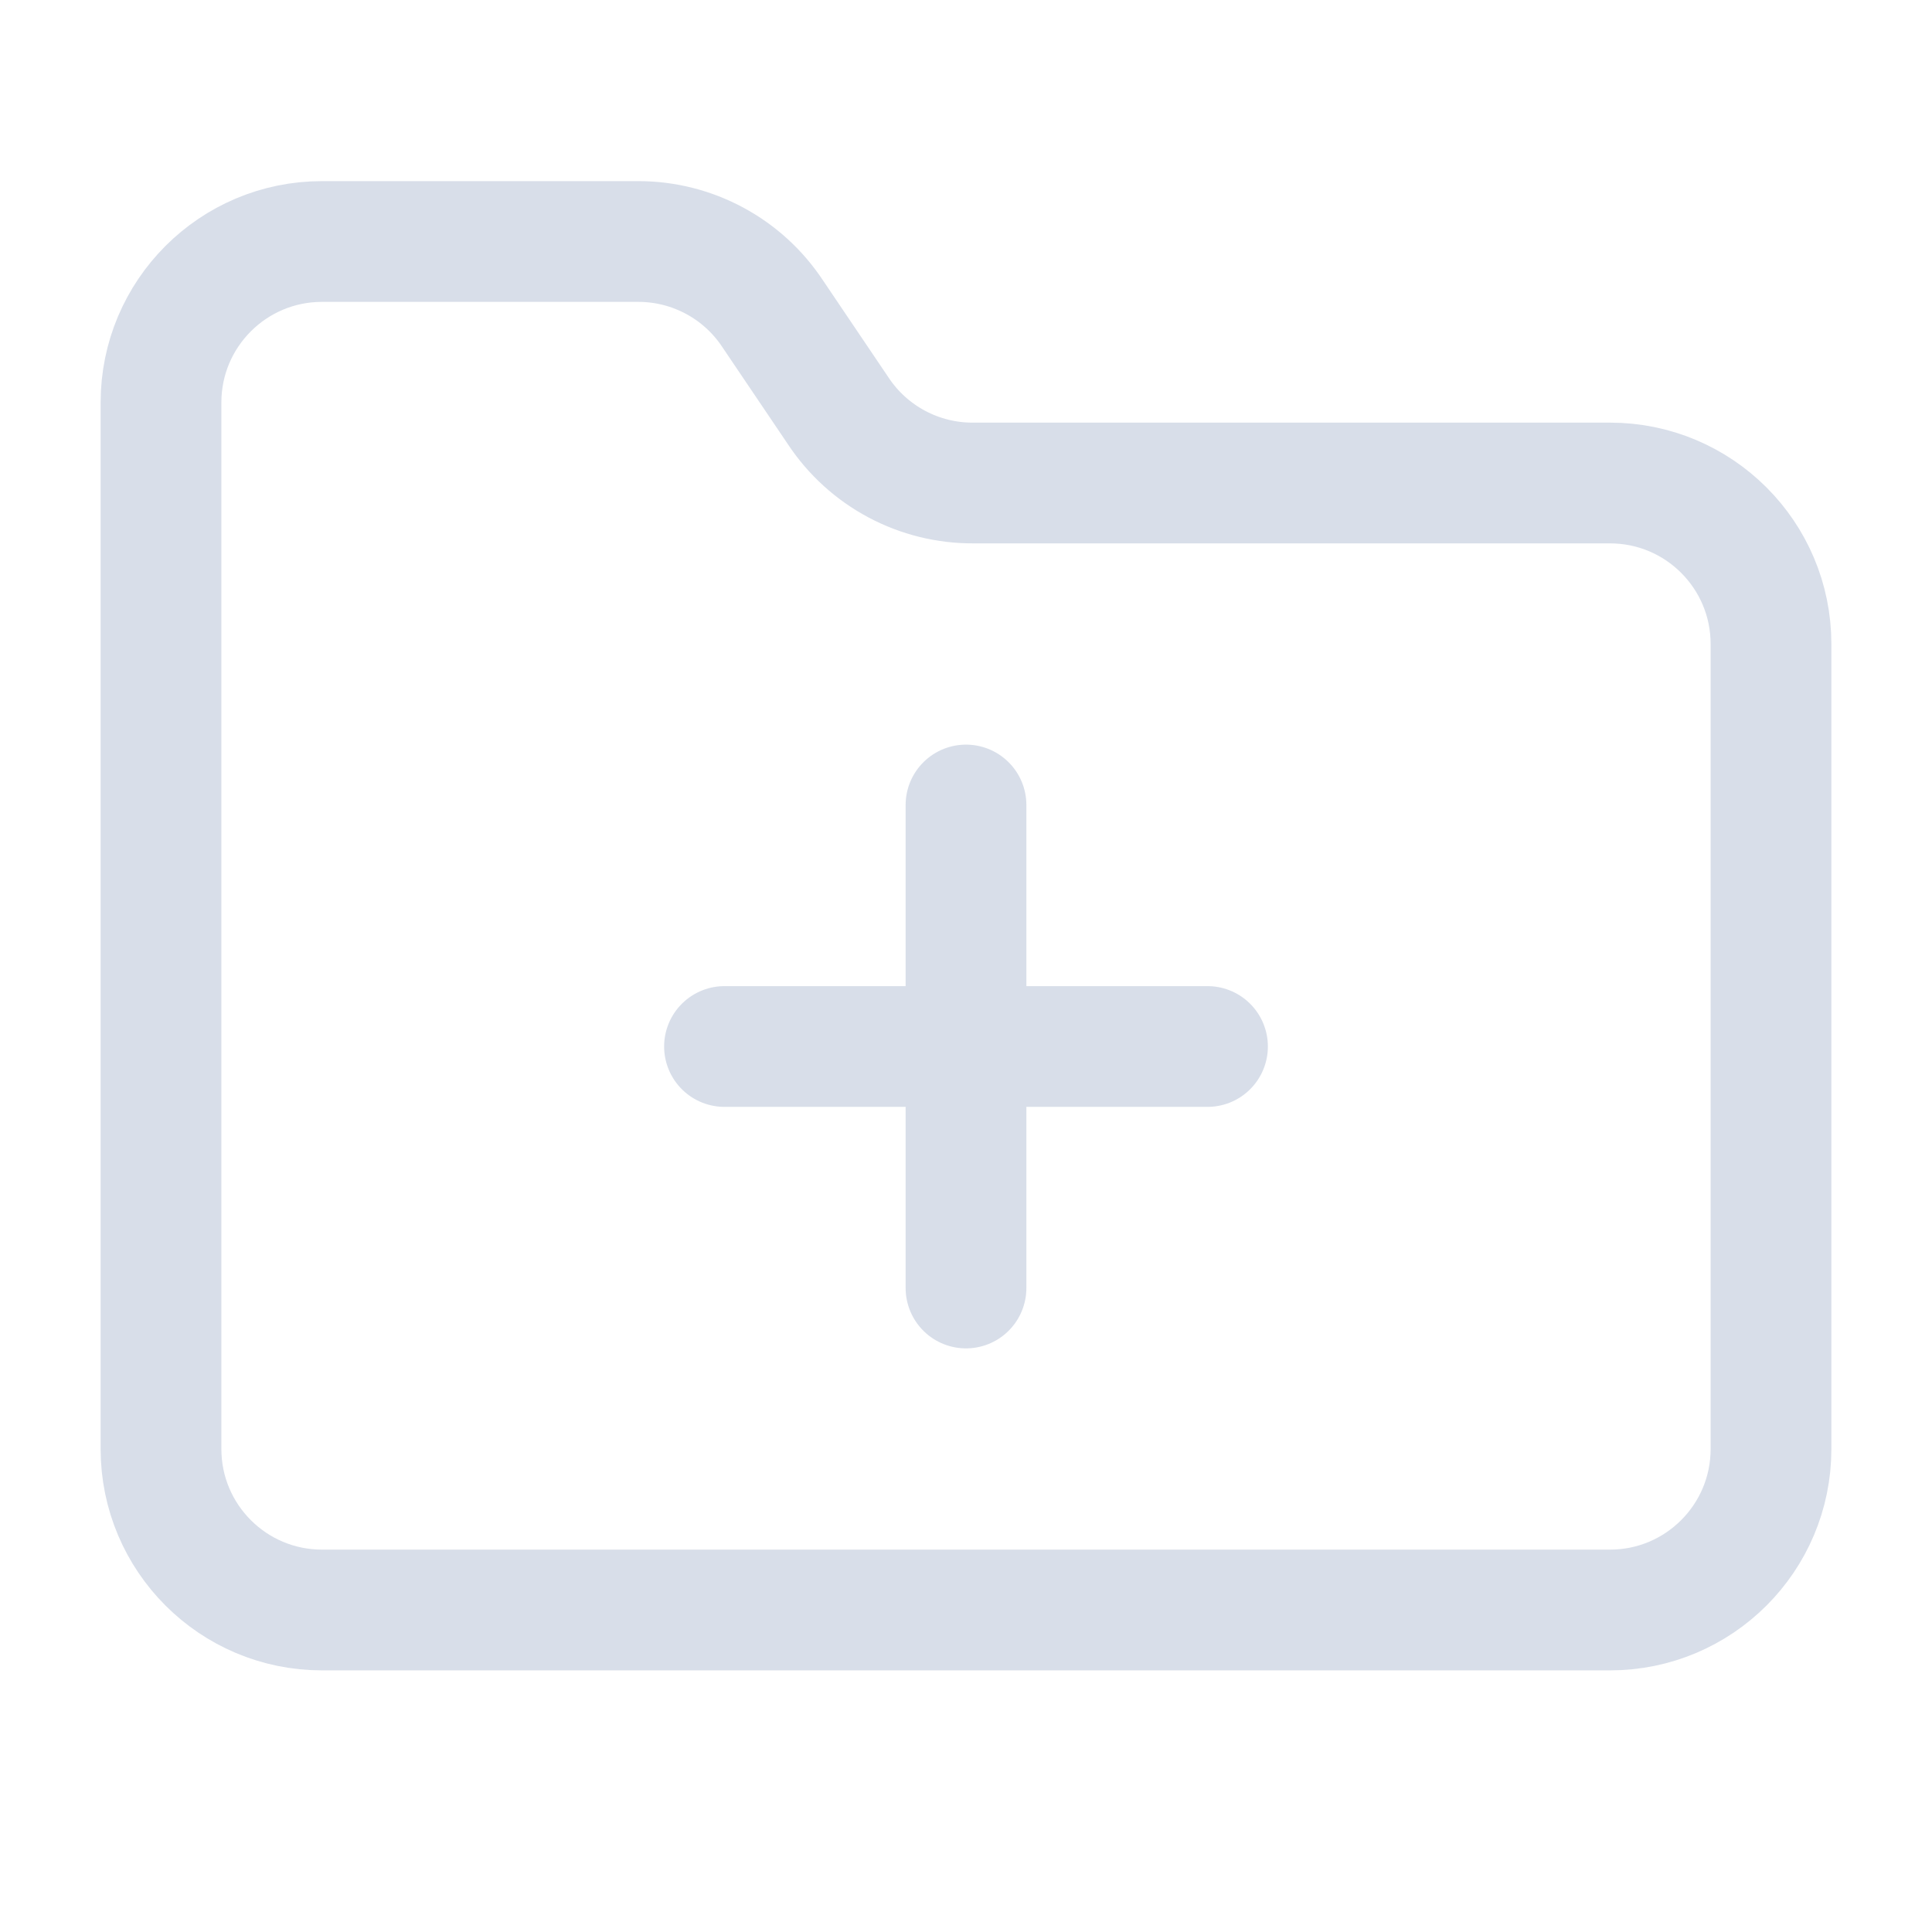
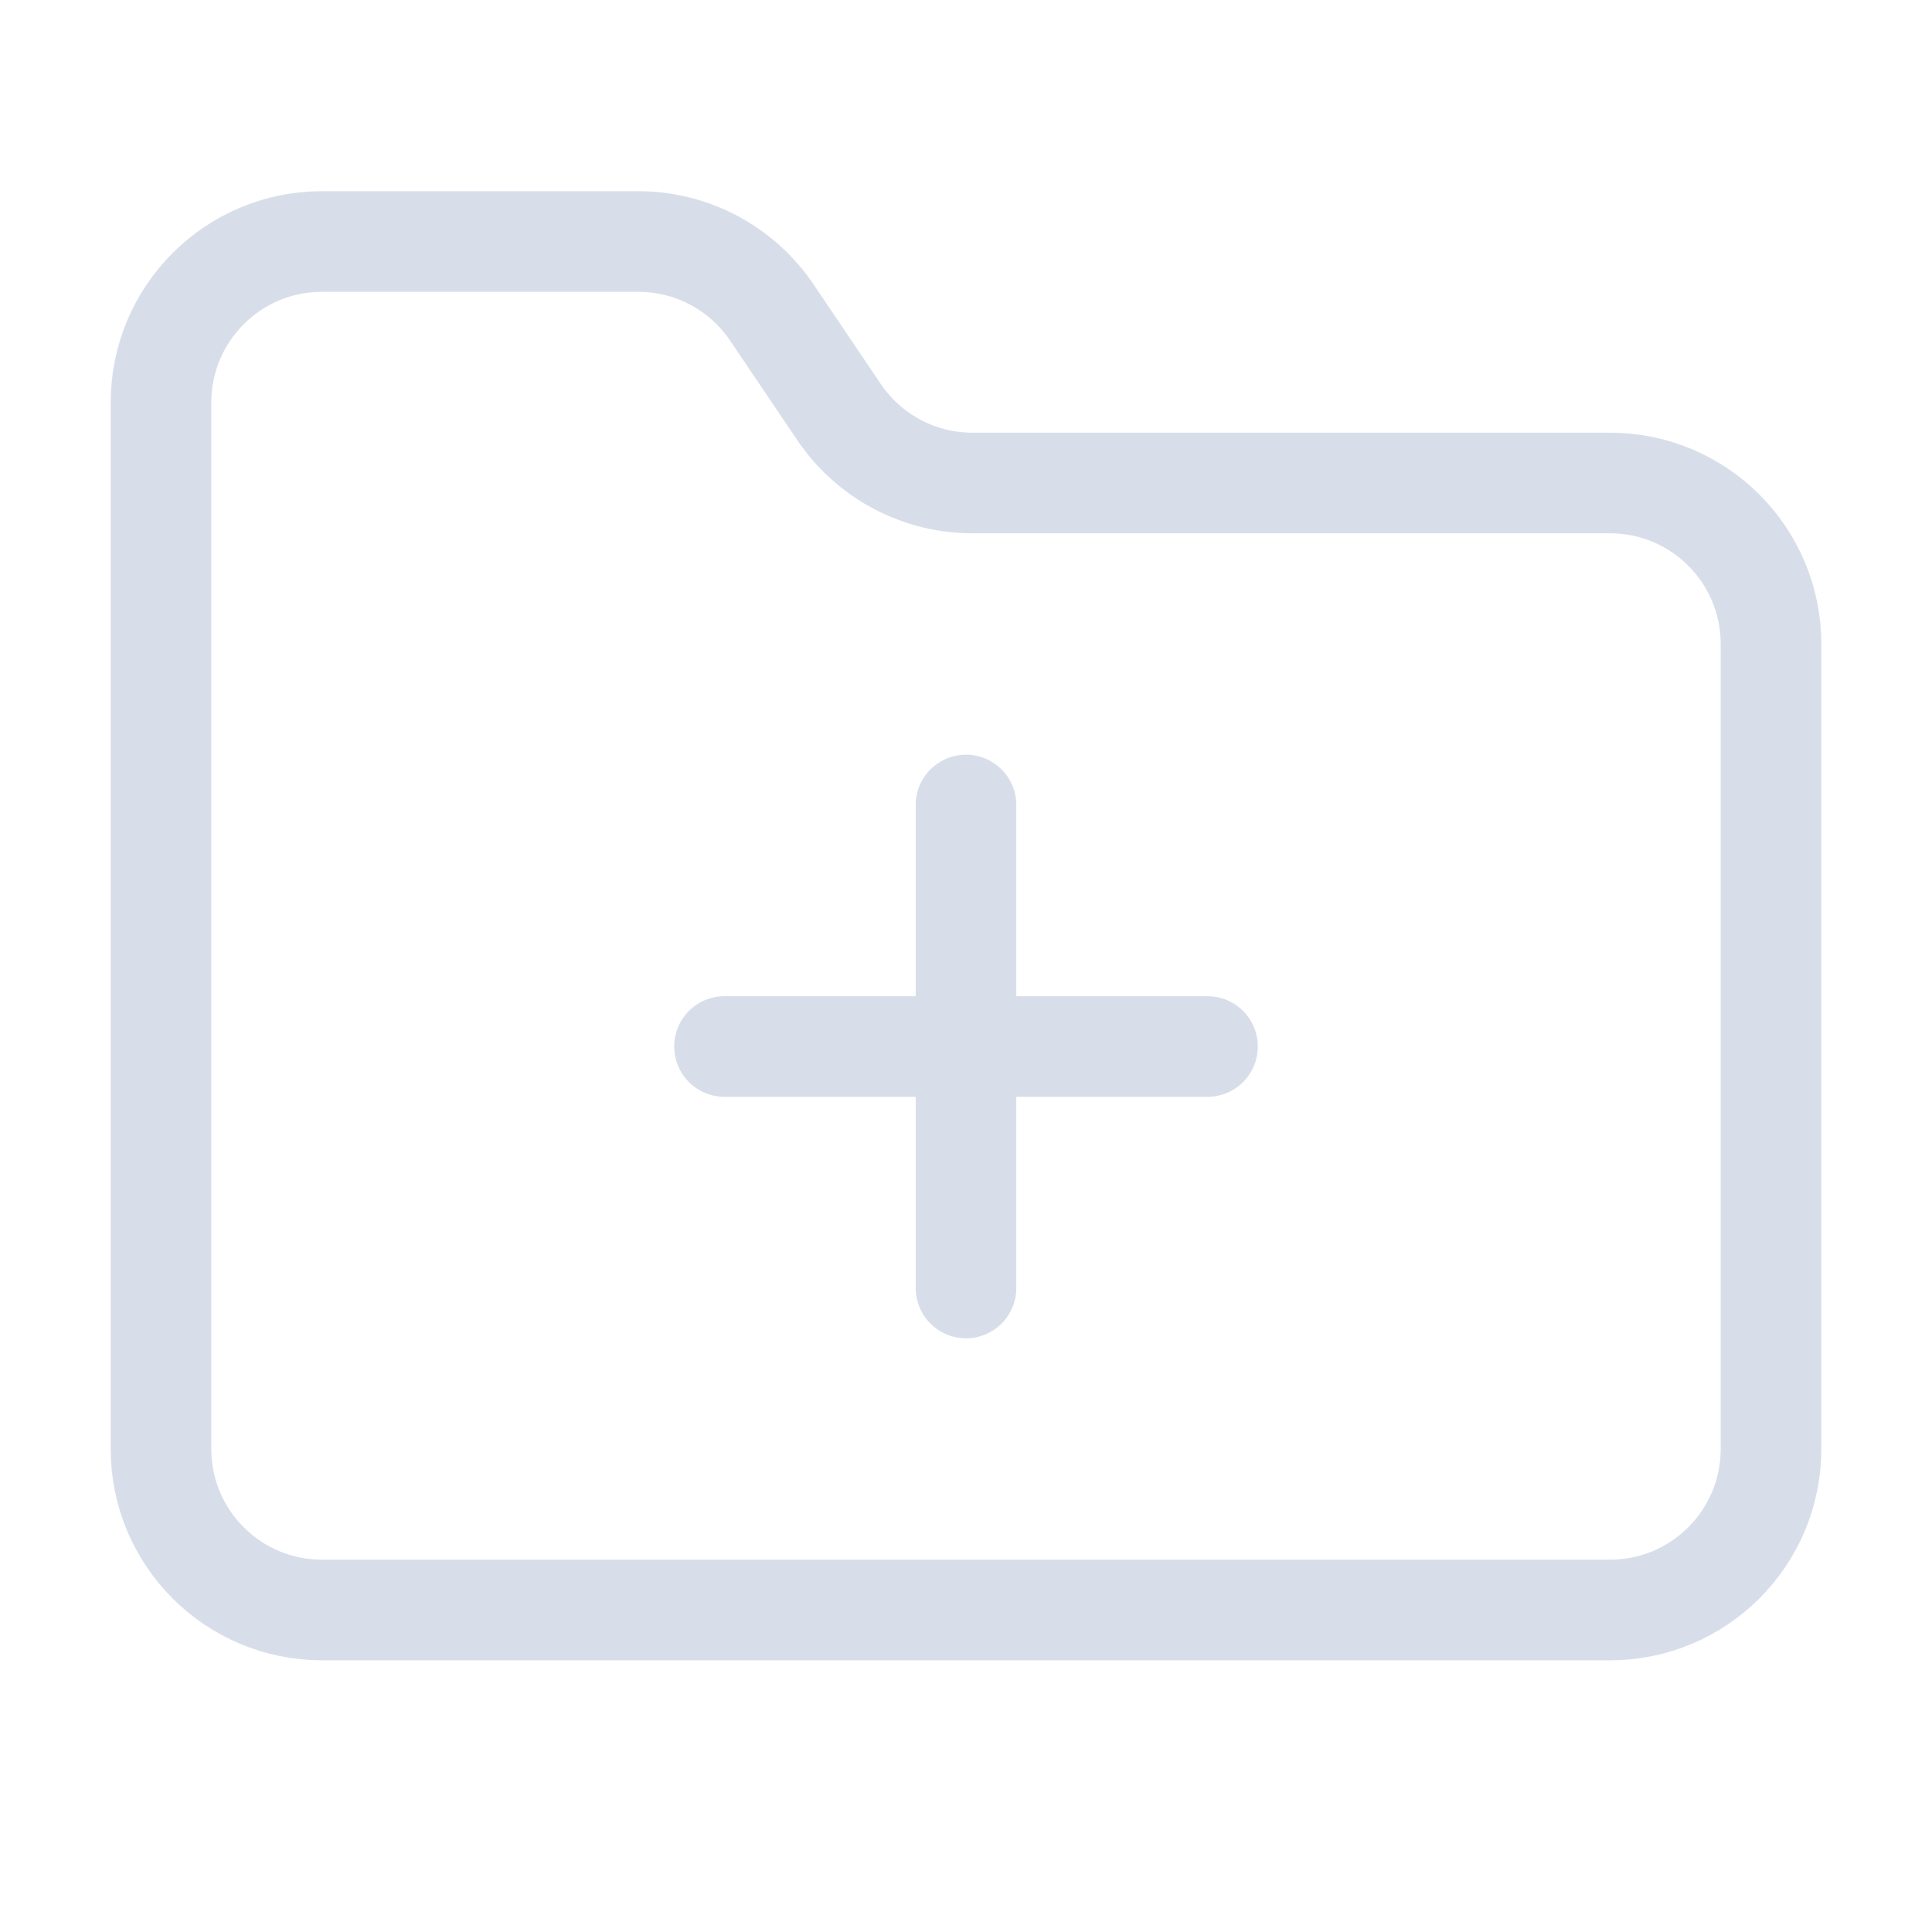
- <svg xmlns="http://www.w3.org/2000/svg" width="24" height="24" viewBox="0 0 24 24" fill="none" stroke="#d8dee9" stroke-width="1.5" stroke-linecap="round" stroke-linejoin="round">
+ <svg xmlns="http://www.w3.org/2000/svg" width="24" height="24" viewBox="0 0 24 24" fill="none" stroke="#d8dee9" stroke-width="1.25" stroke-linecap="round" stroke-linejoin="round">
  <path d="M12 10v6" />
  <path d="M9 13h6" />
  <path d="M20 20a2 2 0 0 0 2-2V8a2 2 0 0 0-2-2h-7.9a2 2 0 0 1-1.69-.9L9.6 3.9A2 2 0 0 0 7.93 3H4a2 2 0 0 0-2 2v13a2 2 0 0 0 2 2Z" />
</svg>
